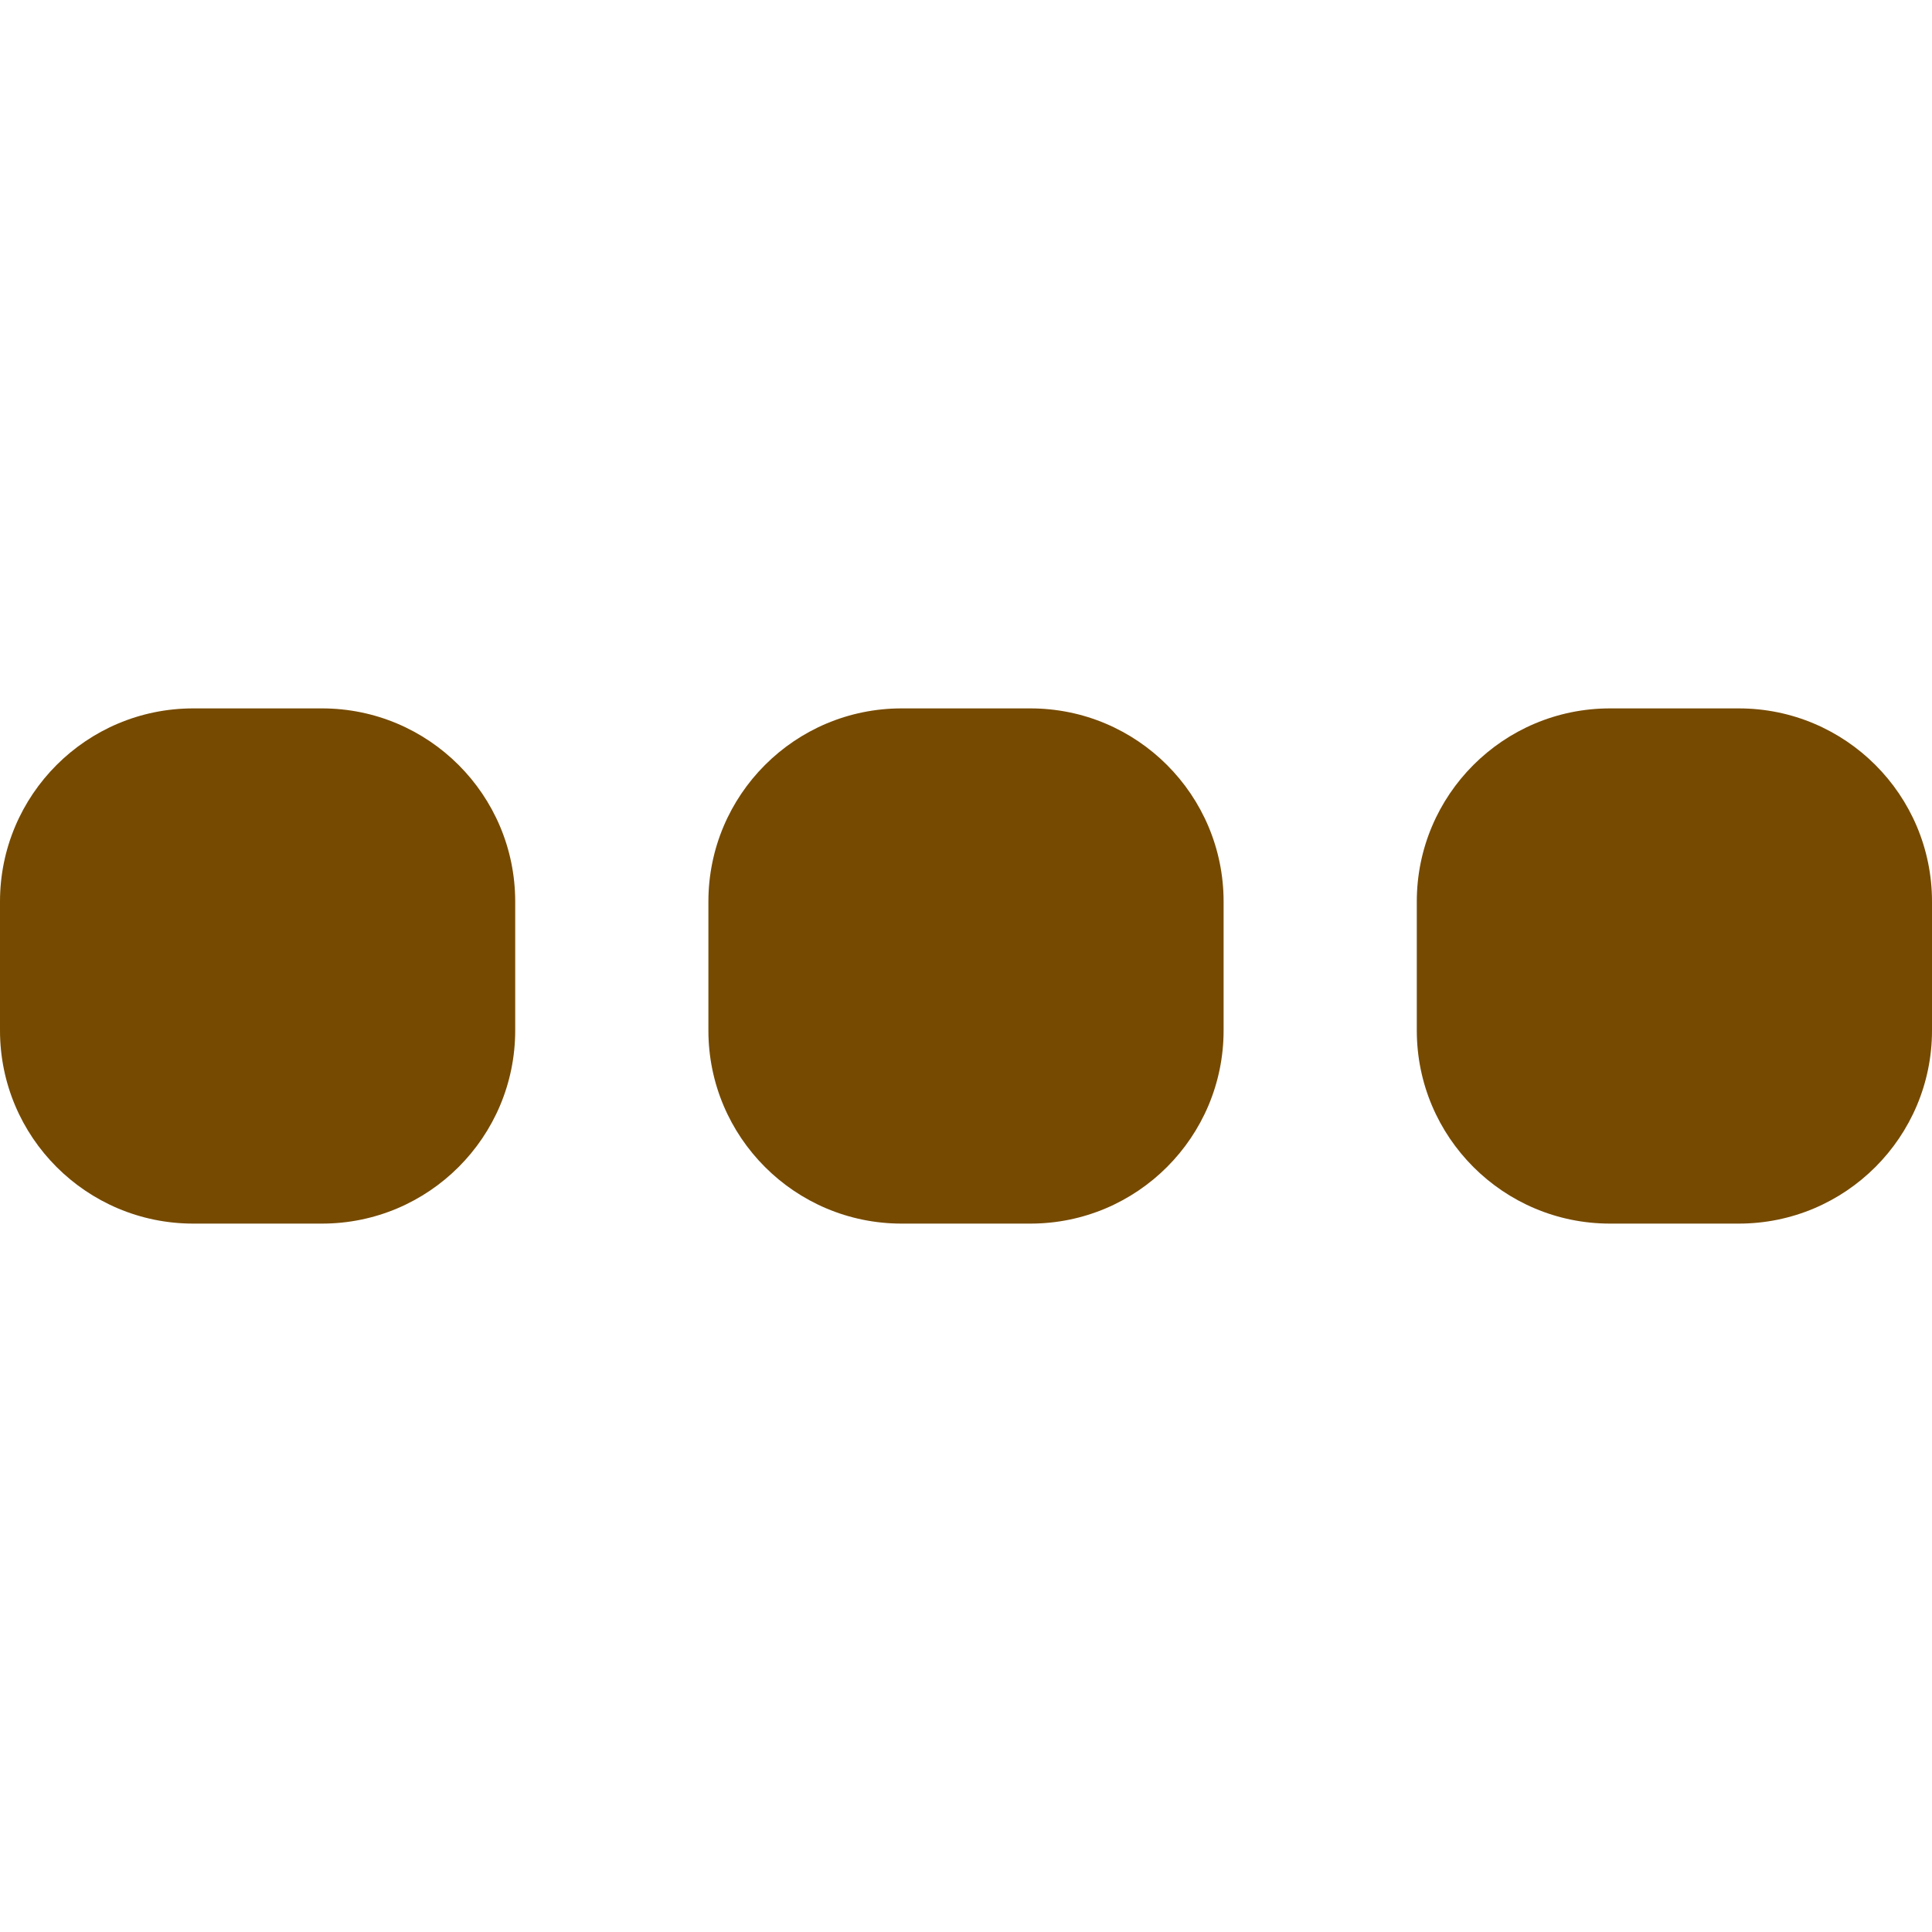
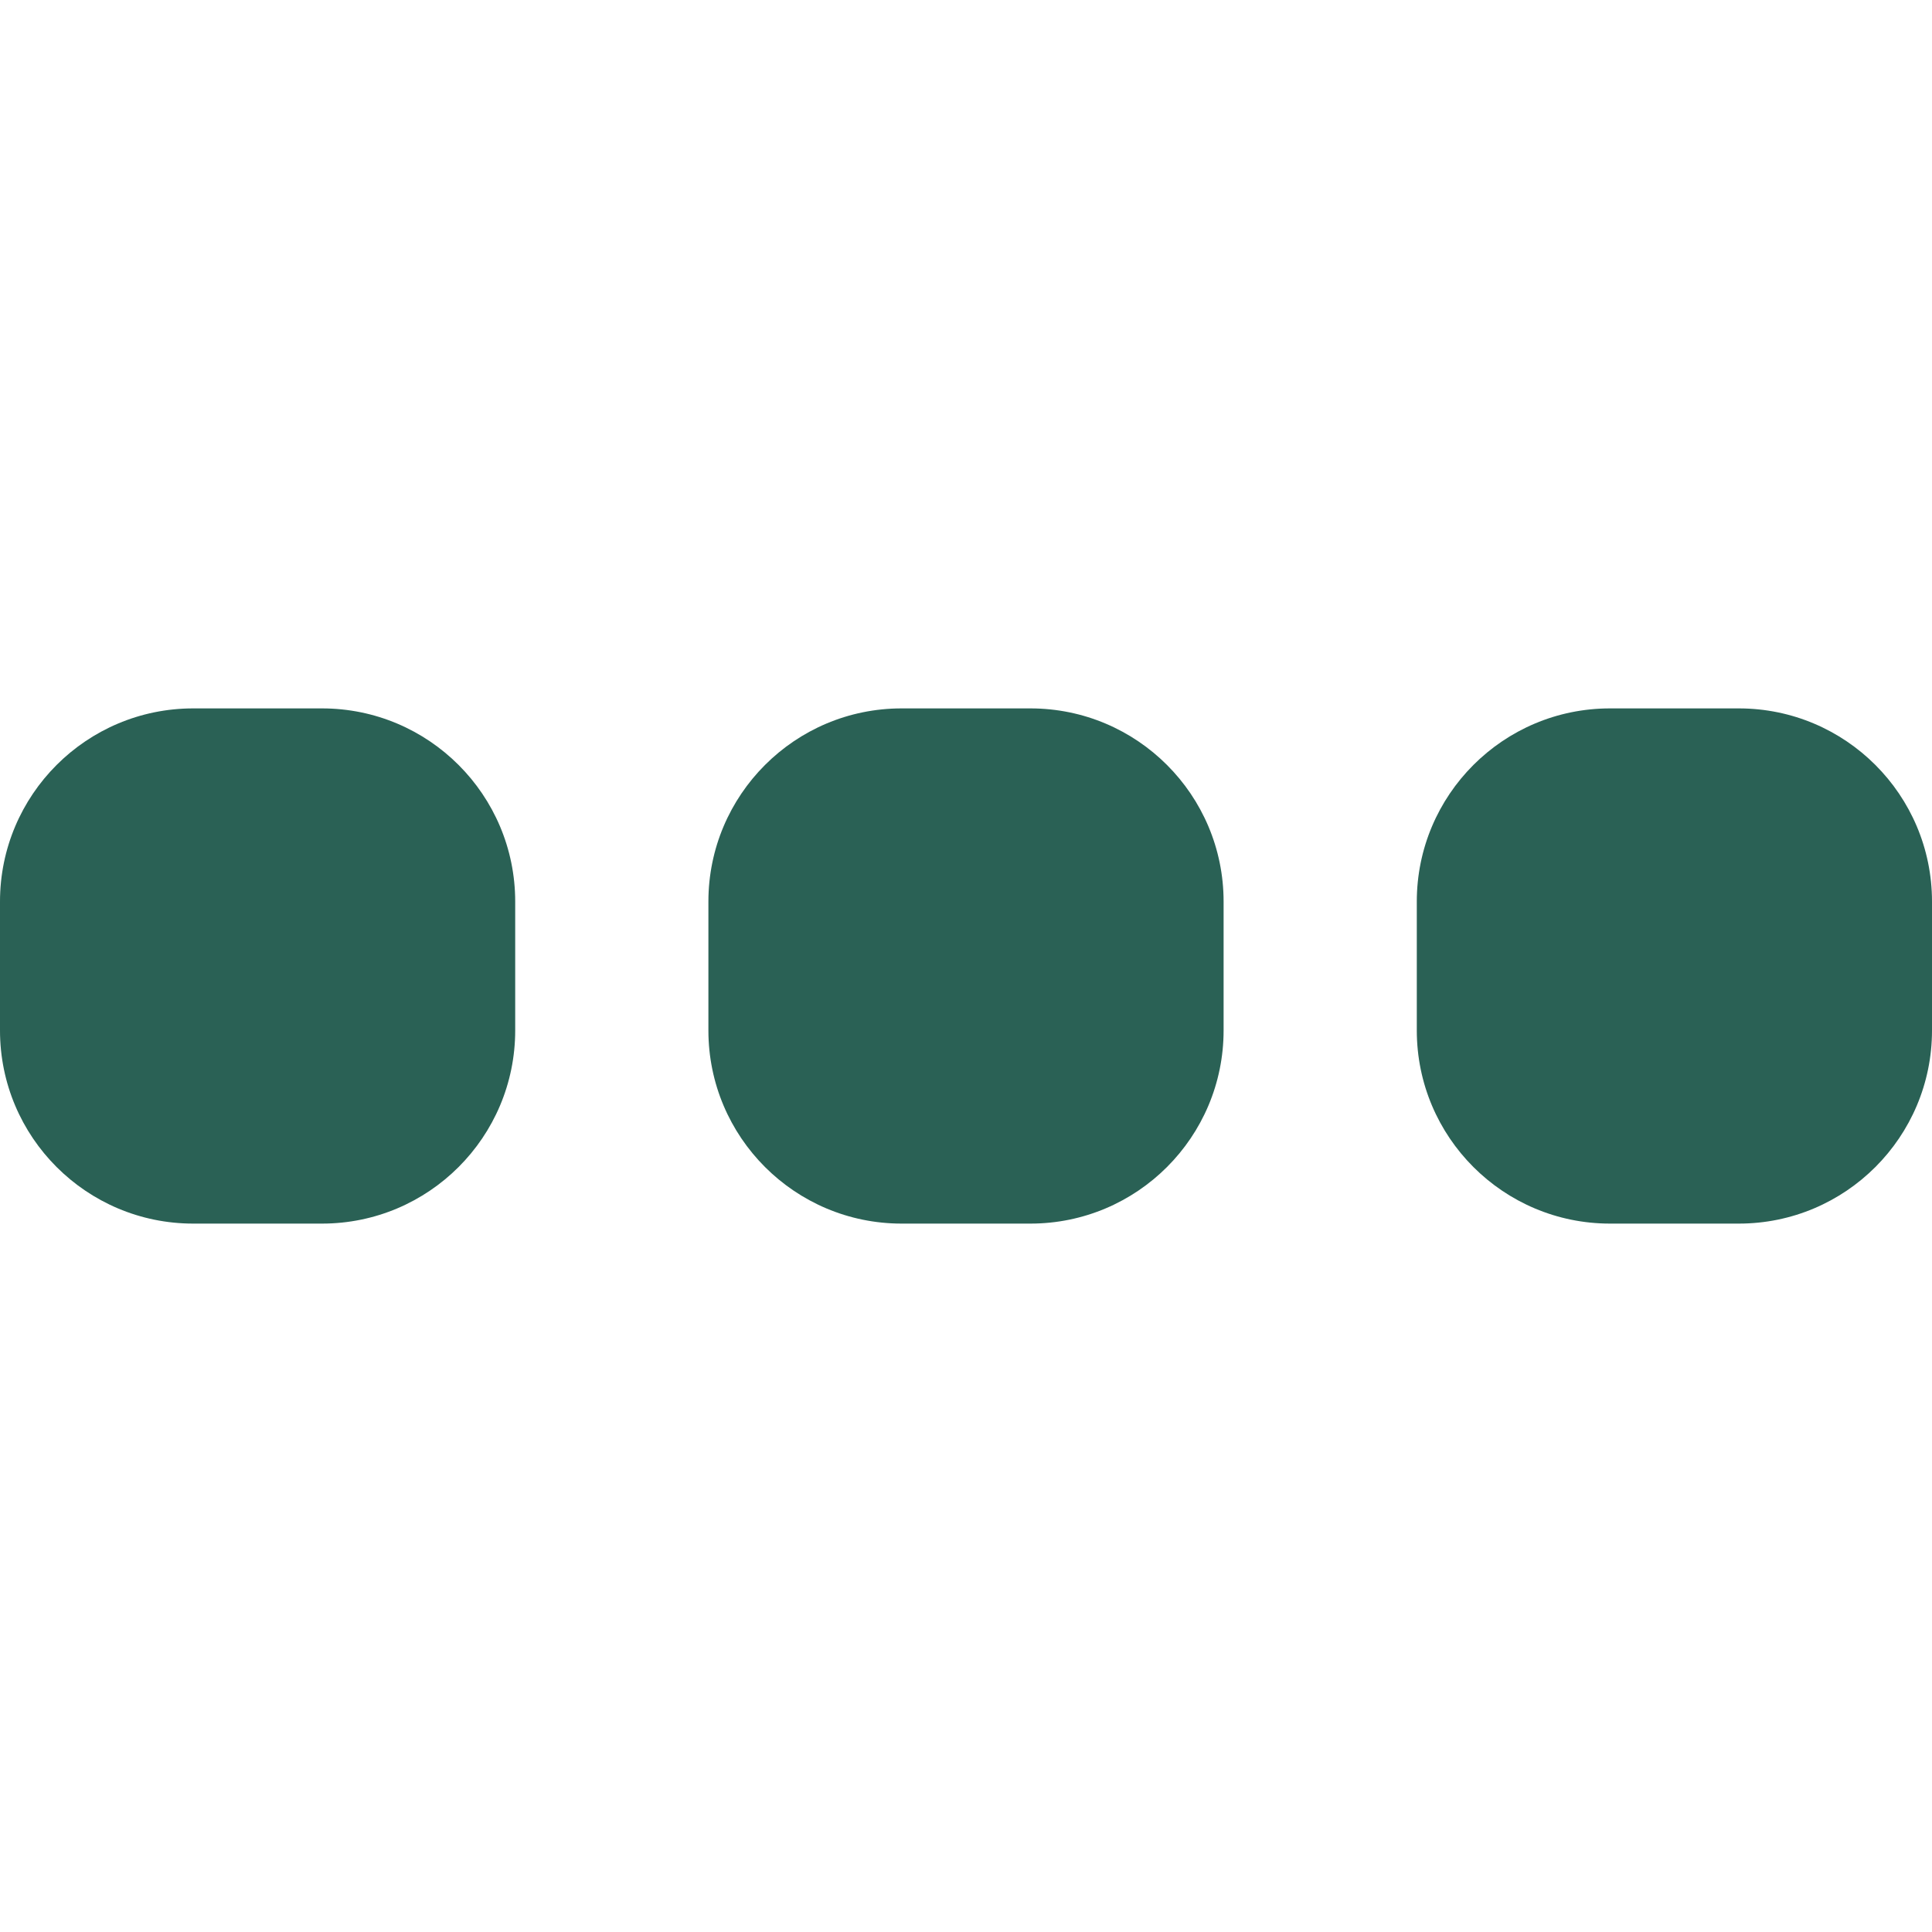
<svg xmlns="http://www.w3.org/2000/svg" width="30" height="30" viewBox="0 0 30 30">
-   <rect x="22" y="11" width="8" height="8" rx="3" fill="#764a00" />
-   <rect y="11" width="8" height="8" rx="3" fill="#764a00" />
-   <rect x="11" y="11" width="8" height="8" rx="3" fill="#764a00" />
+   <rect x="22" y="11" width="8" height="8" rx="3" fill="#2a6155" />
+   <rect y="11" width="8" height="8" rx="3" fill="#2a6155" />
+   <rect x="11" y="11" width="8" height="8" rx="3" fill="#2a6155" />
</svg>
